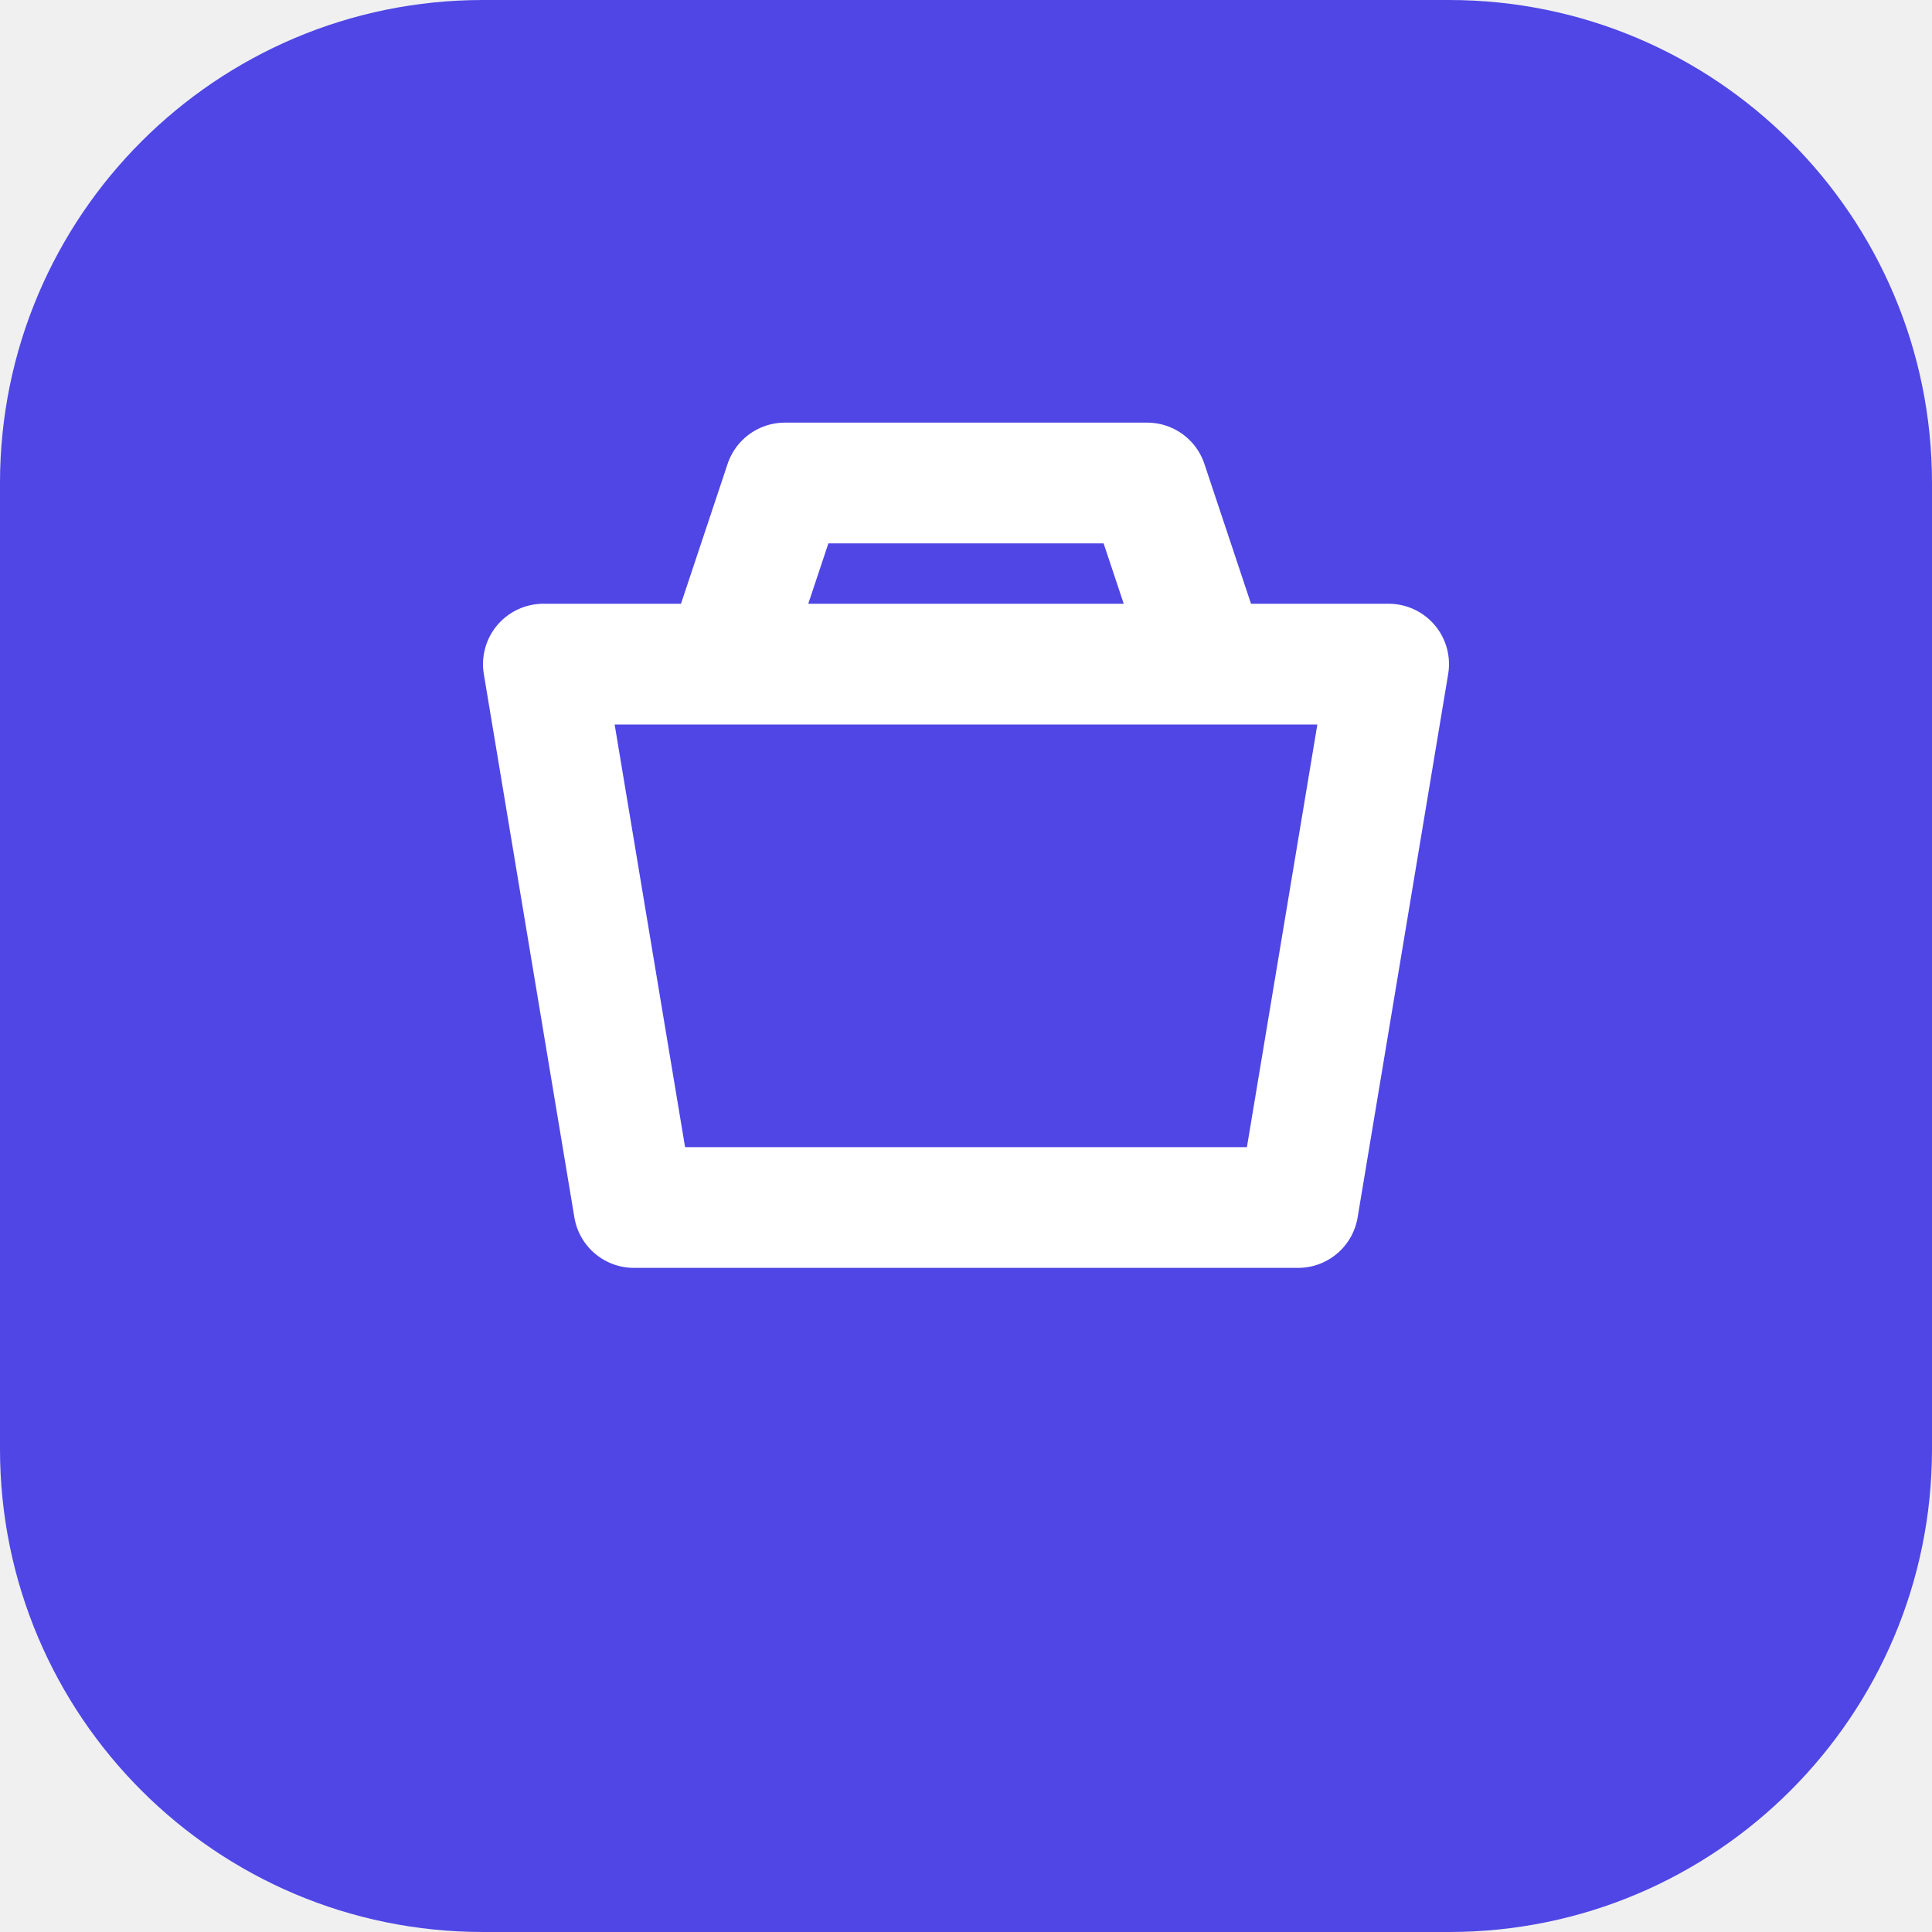
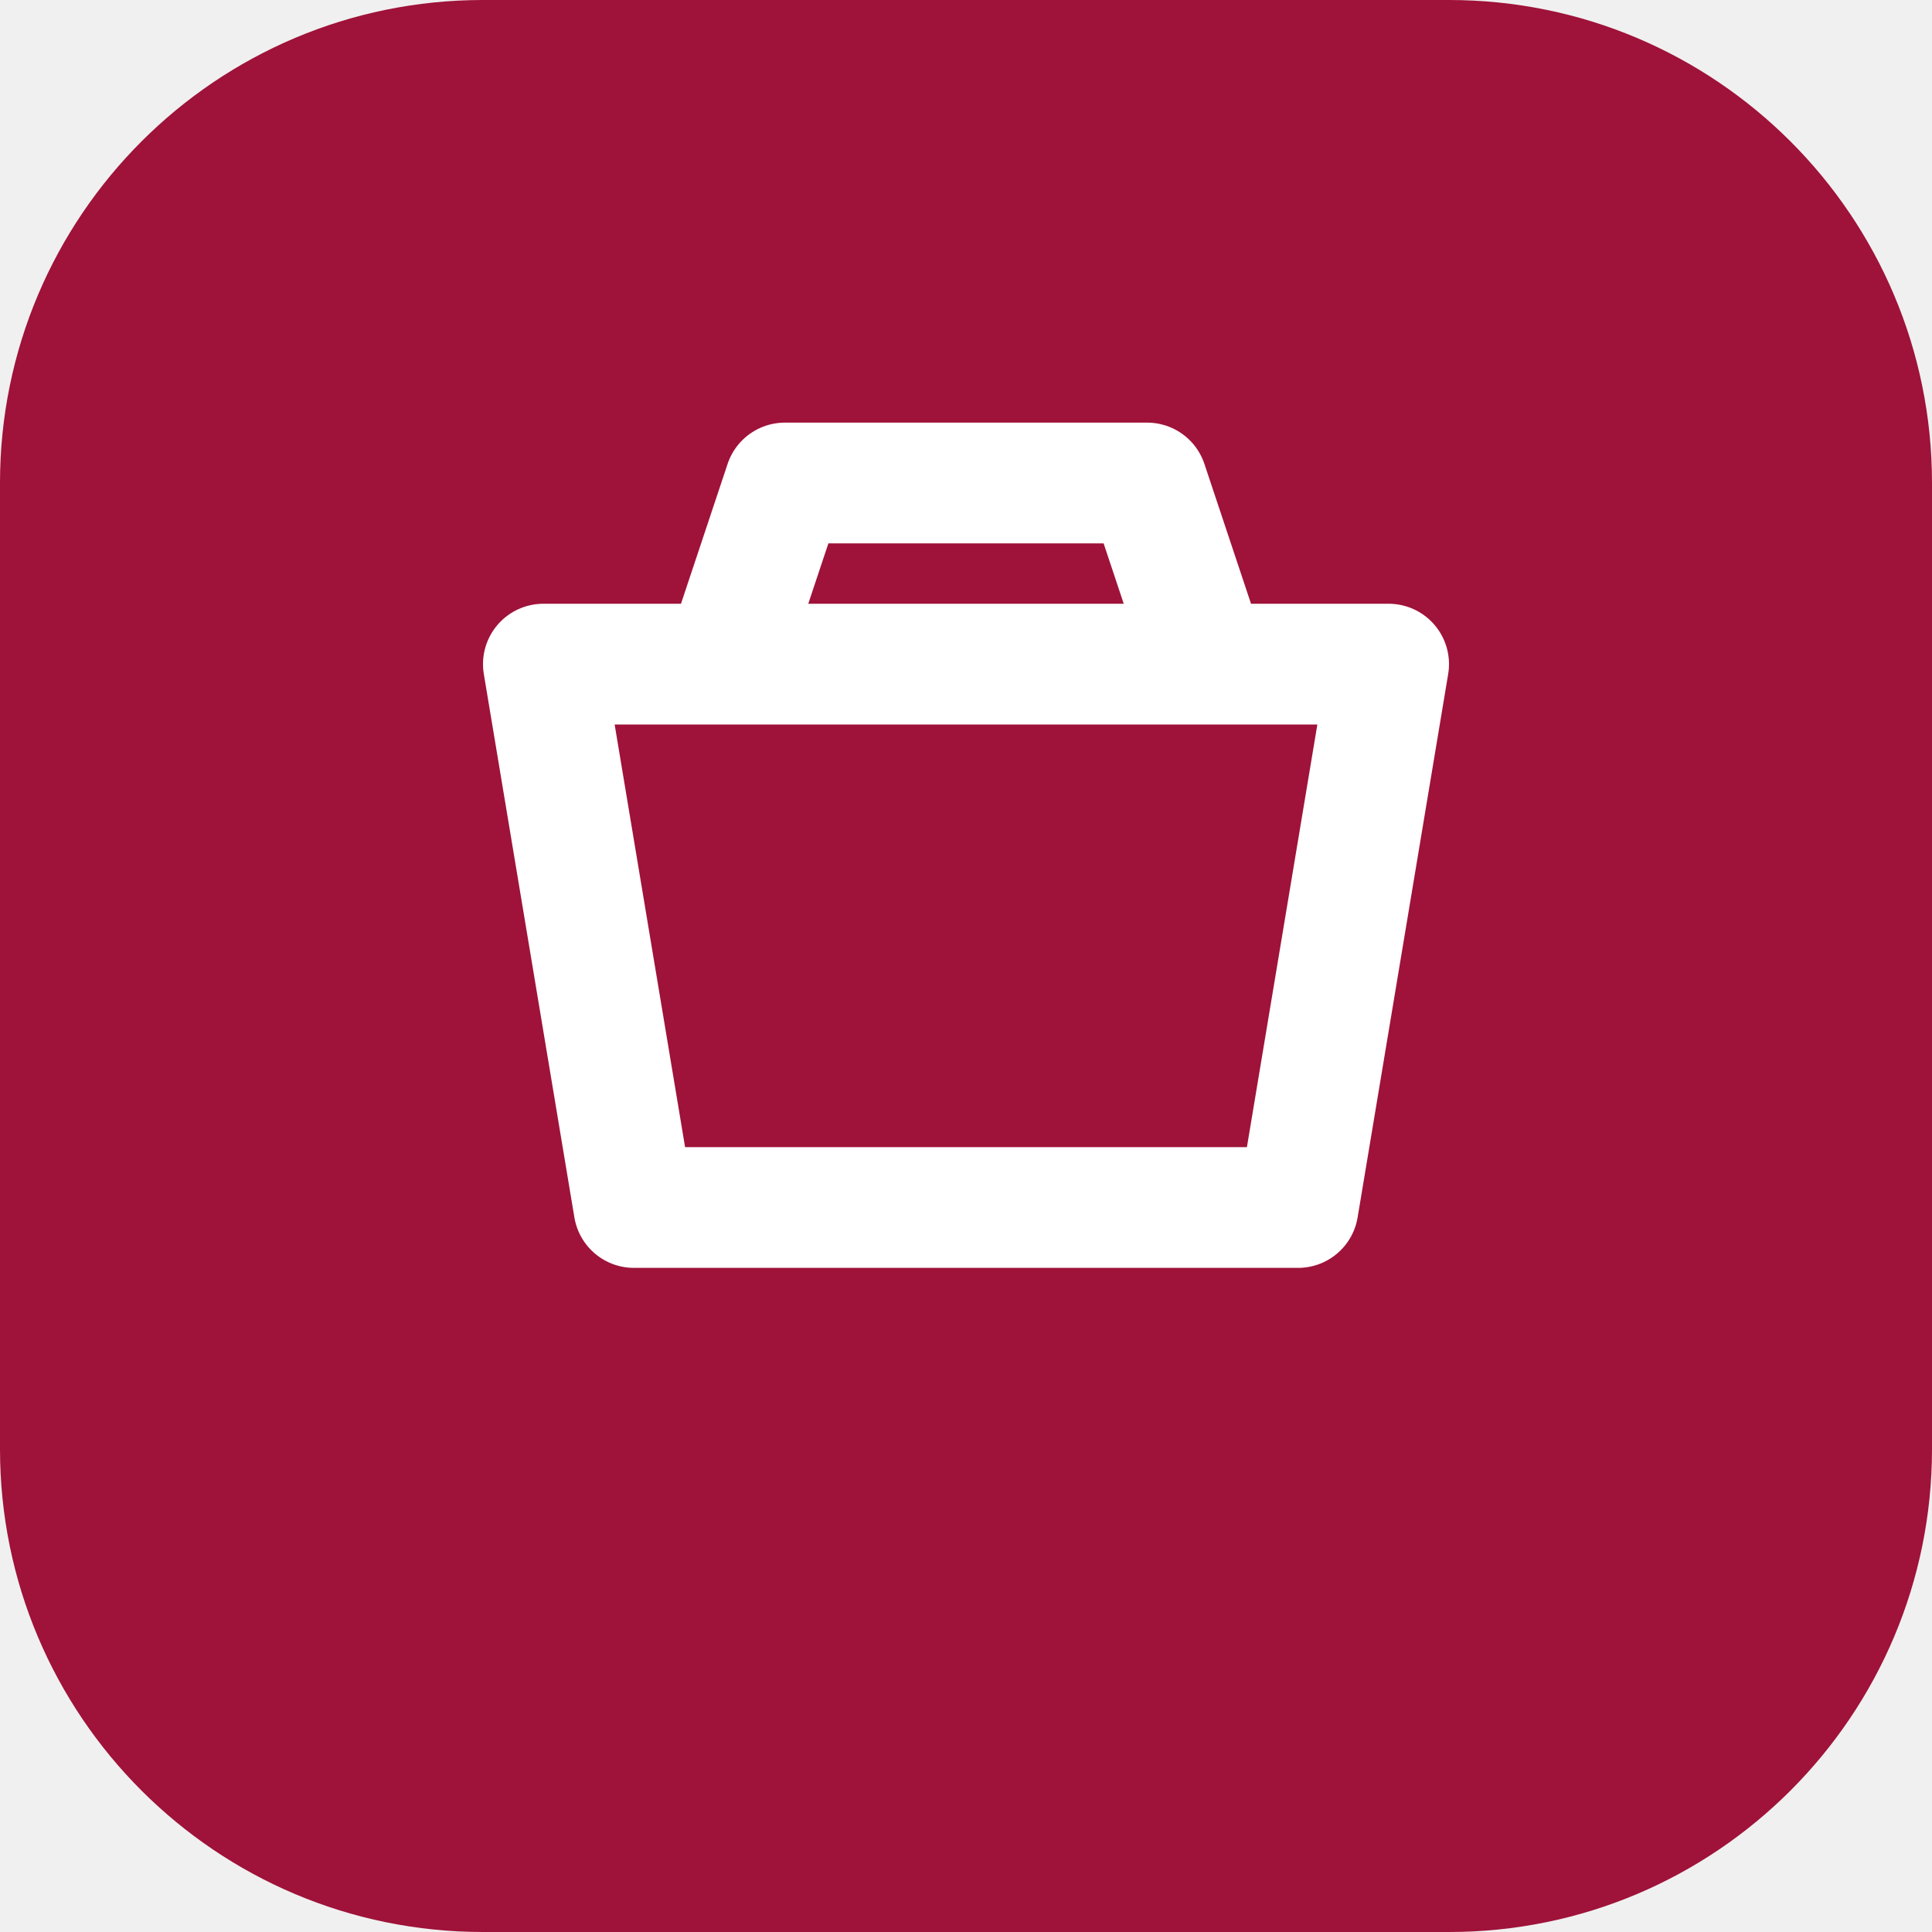
<svg xmlns="http://www.w3.org/2000/svg" viewBox="0 0 32 32">
-   <rect width="32" height="32" rx="8" fill="#4f46e5" />
+   <rect width="32" height="32" rx="8" fill="#9f1239" />
  <path d="M9 11h14l-1.5 9h-11zM12 11l1-3h6l1 3" stroke="#fff" stroke-width="2" fill="none" stroke-linejoin="round" />
</svg>
